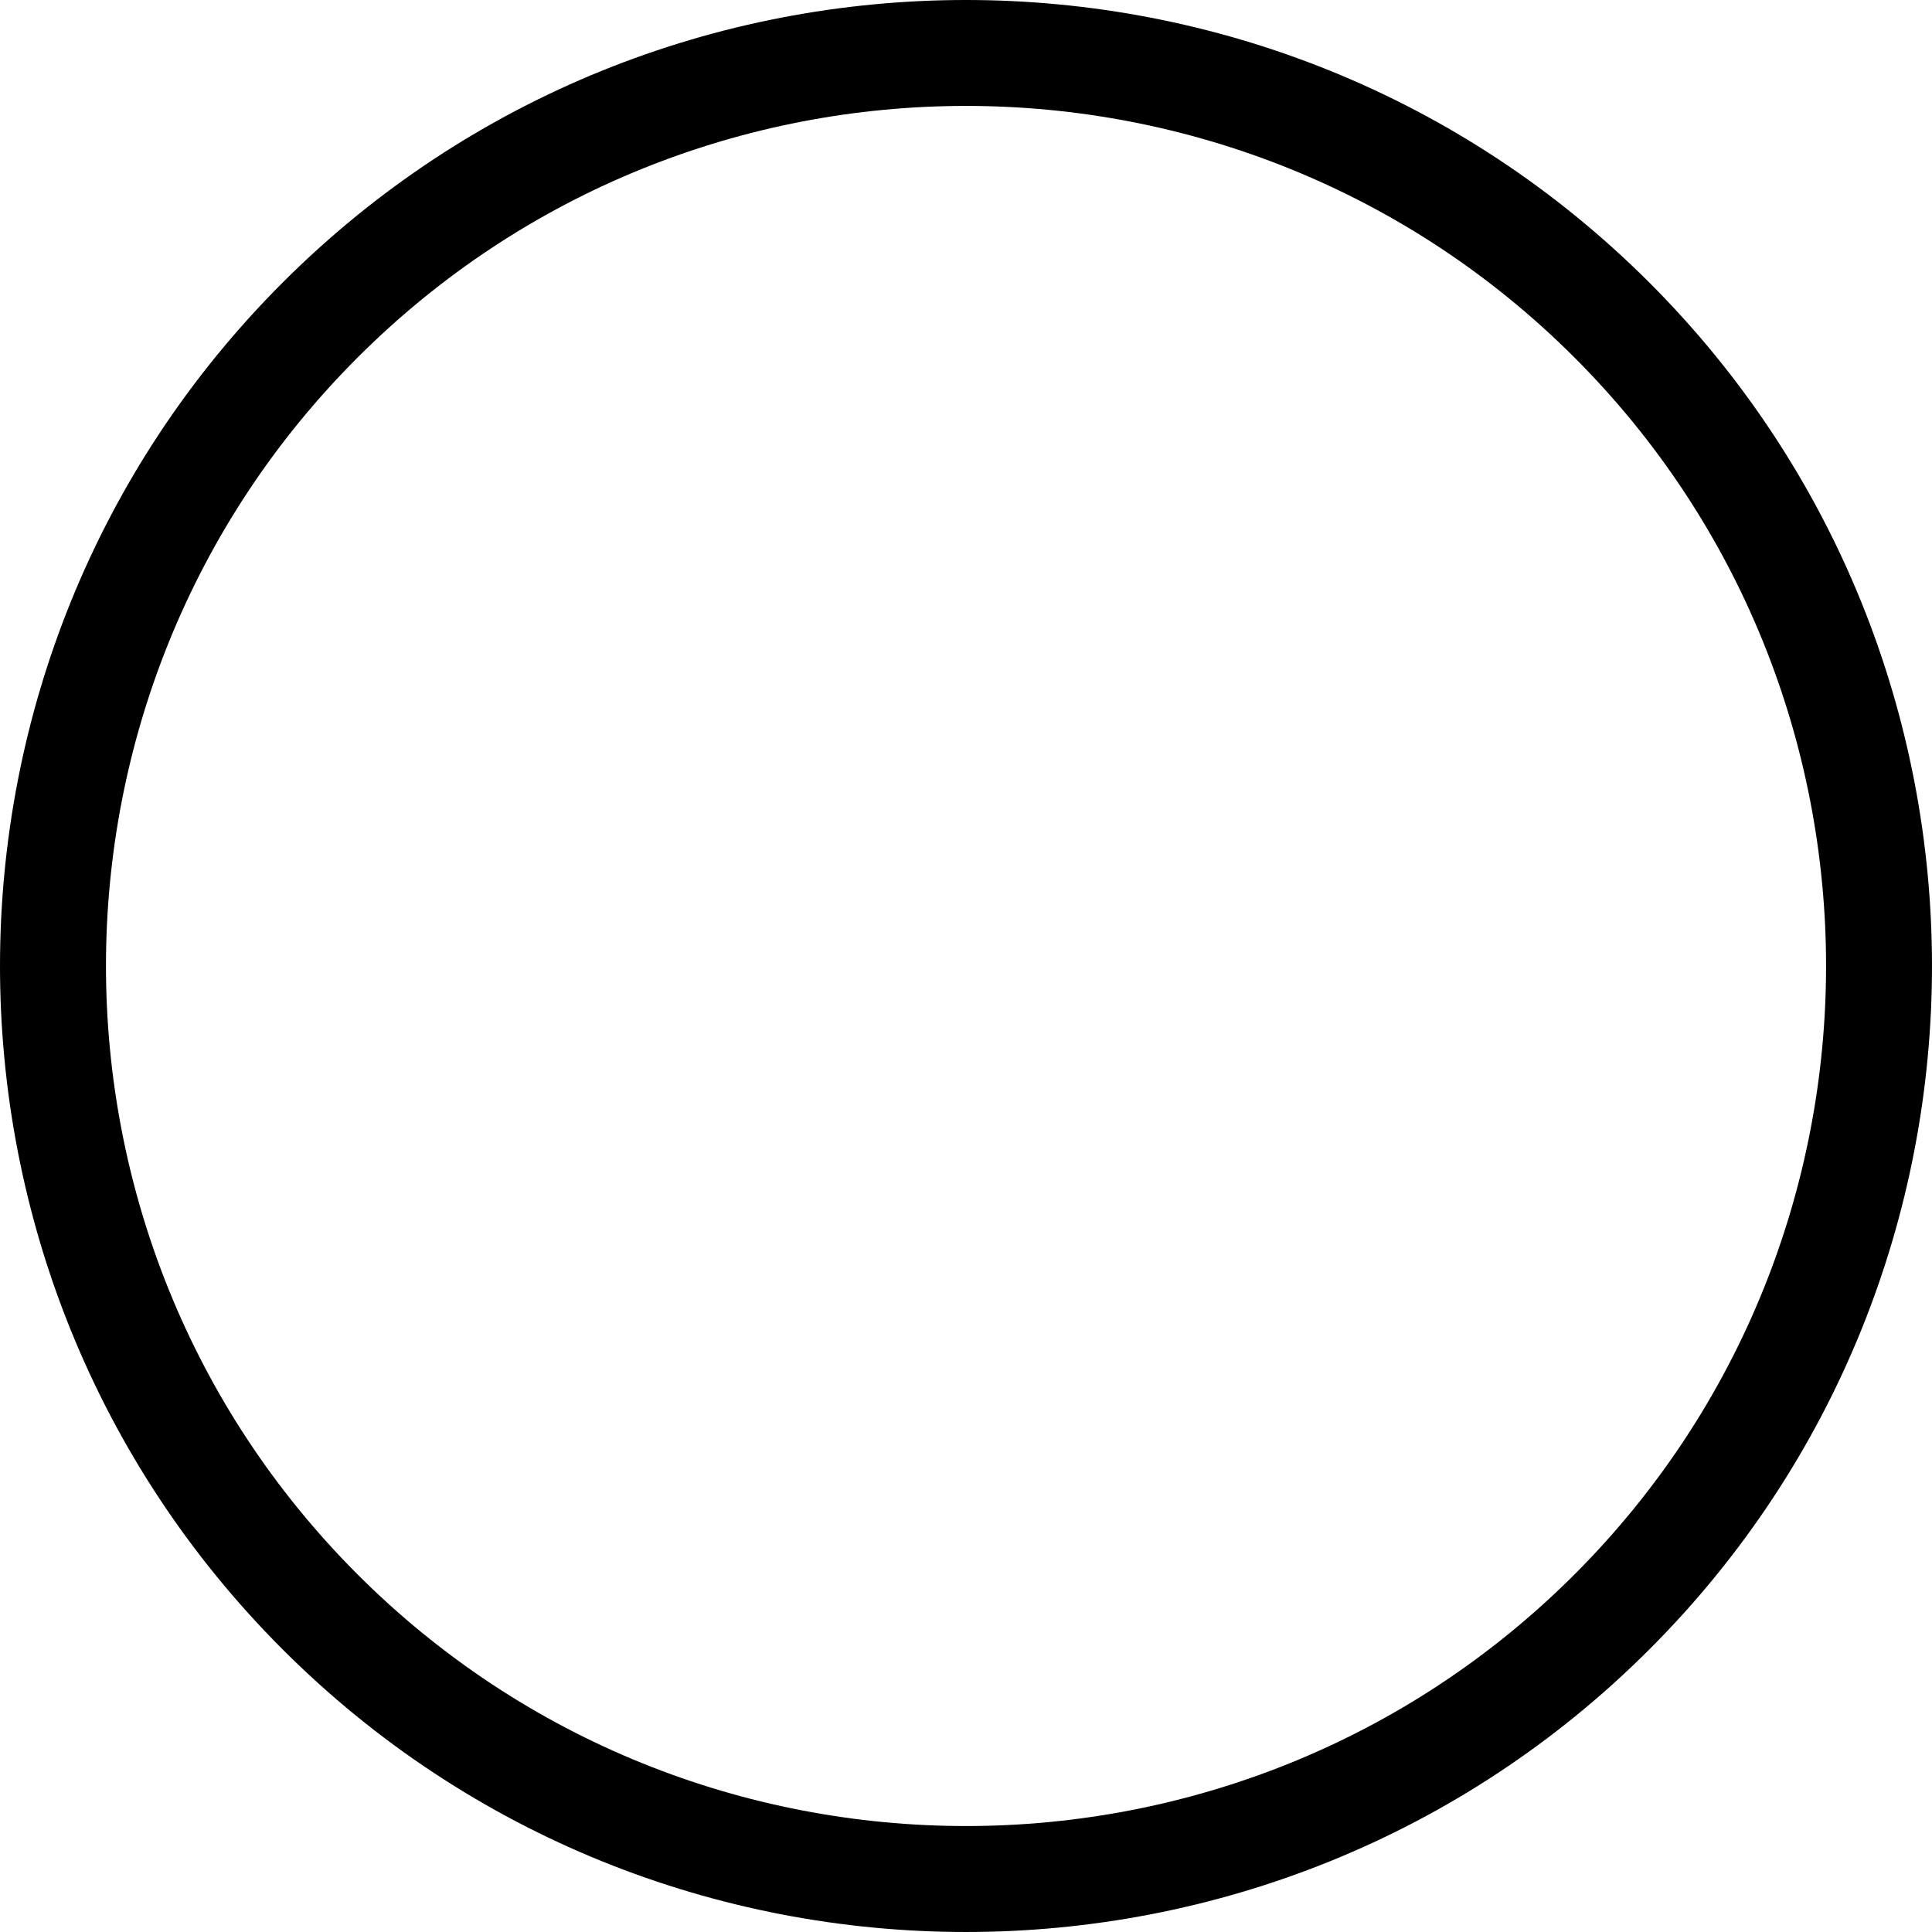
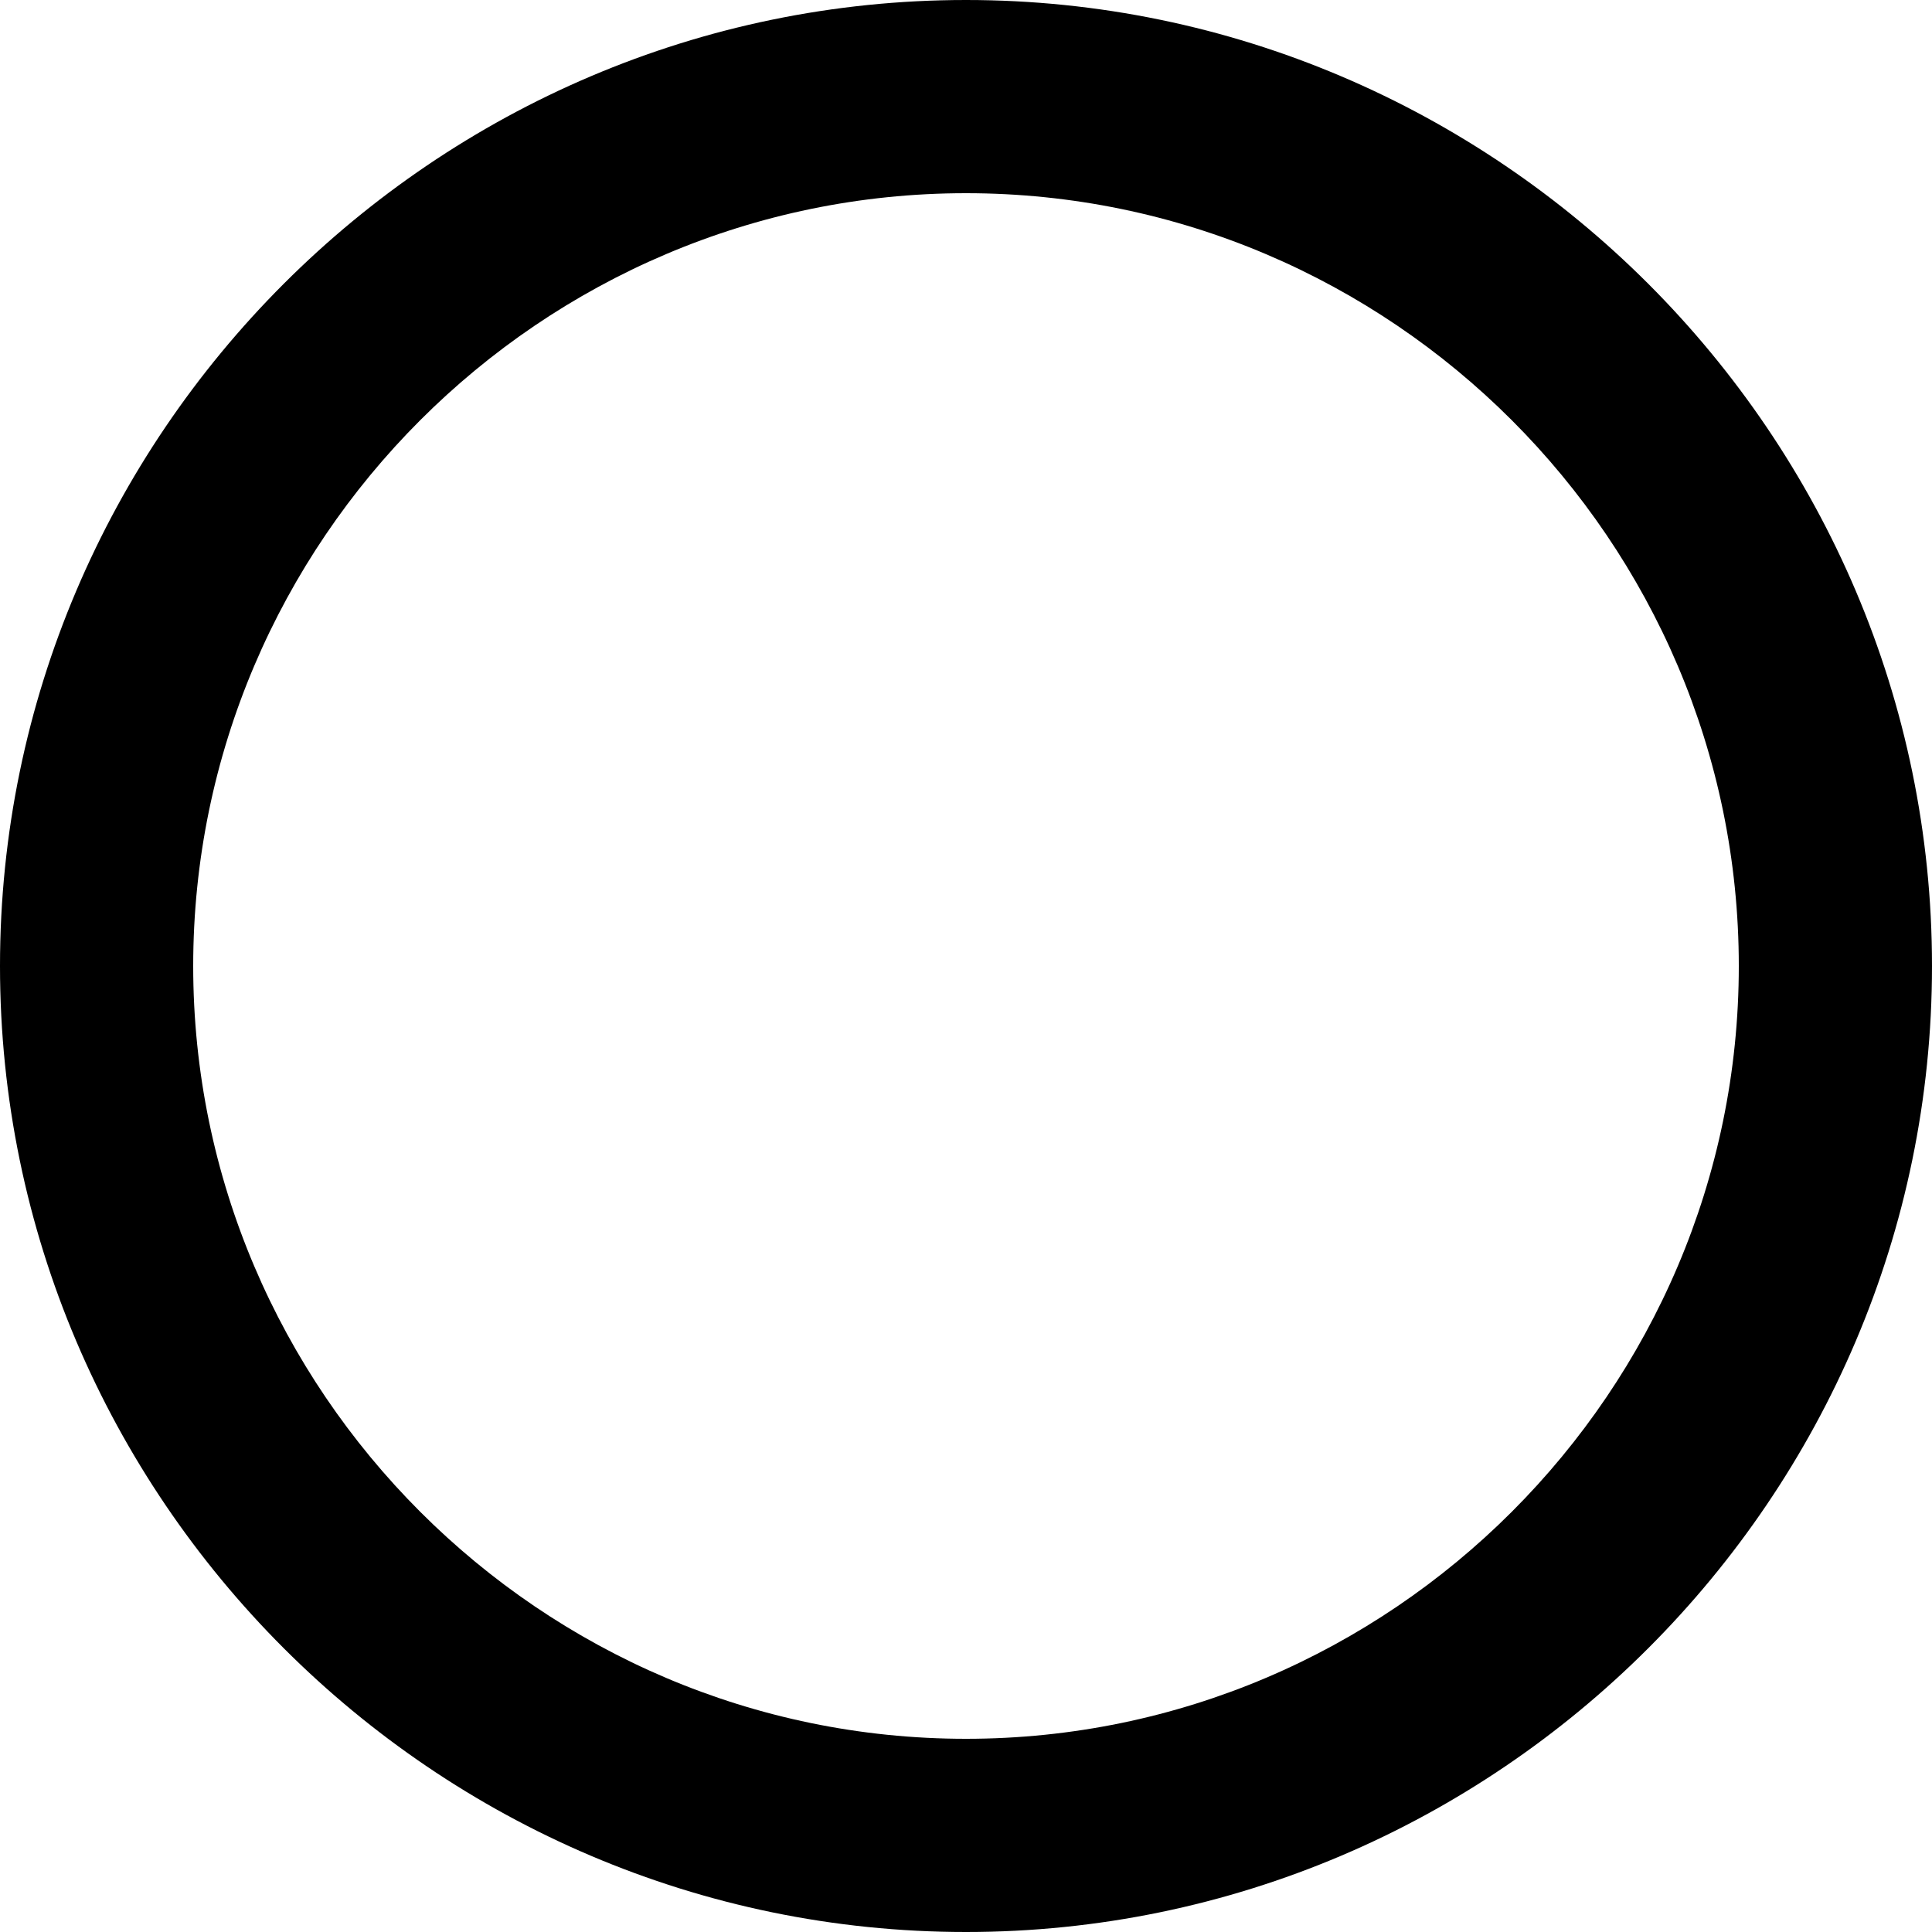
- <svg xmlns="http://www.w3.org/2000/svg" version="1.1" id="Capa_1" x="0px" y="0px" width="471.612px" height="471.612px" viewBox="0 0 471.612 471.612" style="enable-background:new 0 0 471.612 471.612;" xml:space="preserve">
+ <svg xmlns="http://www.w3.org/2000/svg" version="1.1" id="Capa_1" x="0px" y="0px" width="510px" height="510px" viewBox="0 0 510 510" style="enable-background: new 0 0 510 510;" xml:space="preserve" fill="currentColor">
  <g>
-     <path d="M68.987,402.624c91.98,91.983,241.652,91.983,333.636,0c91.983-91.977,91.983-241.658,0-333.639s-241.655-91.98-333.636,0   S-22.993,310.642,68.987,402.624z M87.29,87.276c81.899-81.896,215.152-81.896,297.052,0c81.882,81.894,81.882,215.154,0,297.055   c-81.899,81.887-215.164,81.887-297.052,0C5.394,302.431,5.394,169.17,87.29,87.276z" />
+     <g id="check-circle-outline-blank">
+       <path d="M255,0C114.75,0,0,114.75,0,255s114.75,255,255,255s255-114.75,255-255S395.25,0,255,0z M255,459    c-112.2,0-204-91.8-204-204S142.8,51,255,51s204,91.8,204,204S367.2,459,255,459z" />
+     </g>
  </g>
  <g>
</g>
  <g>
</g>
  <g>
</g>
  <g>
</g>
  <g>
</g>
  <g>
</g>
  <g>
</g>
  <g>
</g>
  <g>
</g>
  <g>
</g>
  <g>
</g>
  <g>
</g>
  <g>
</g>
  <g>
</g>
  <g>
</g>
</svg>
